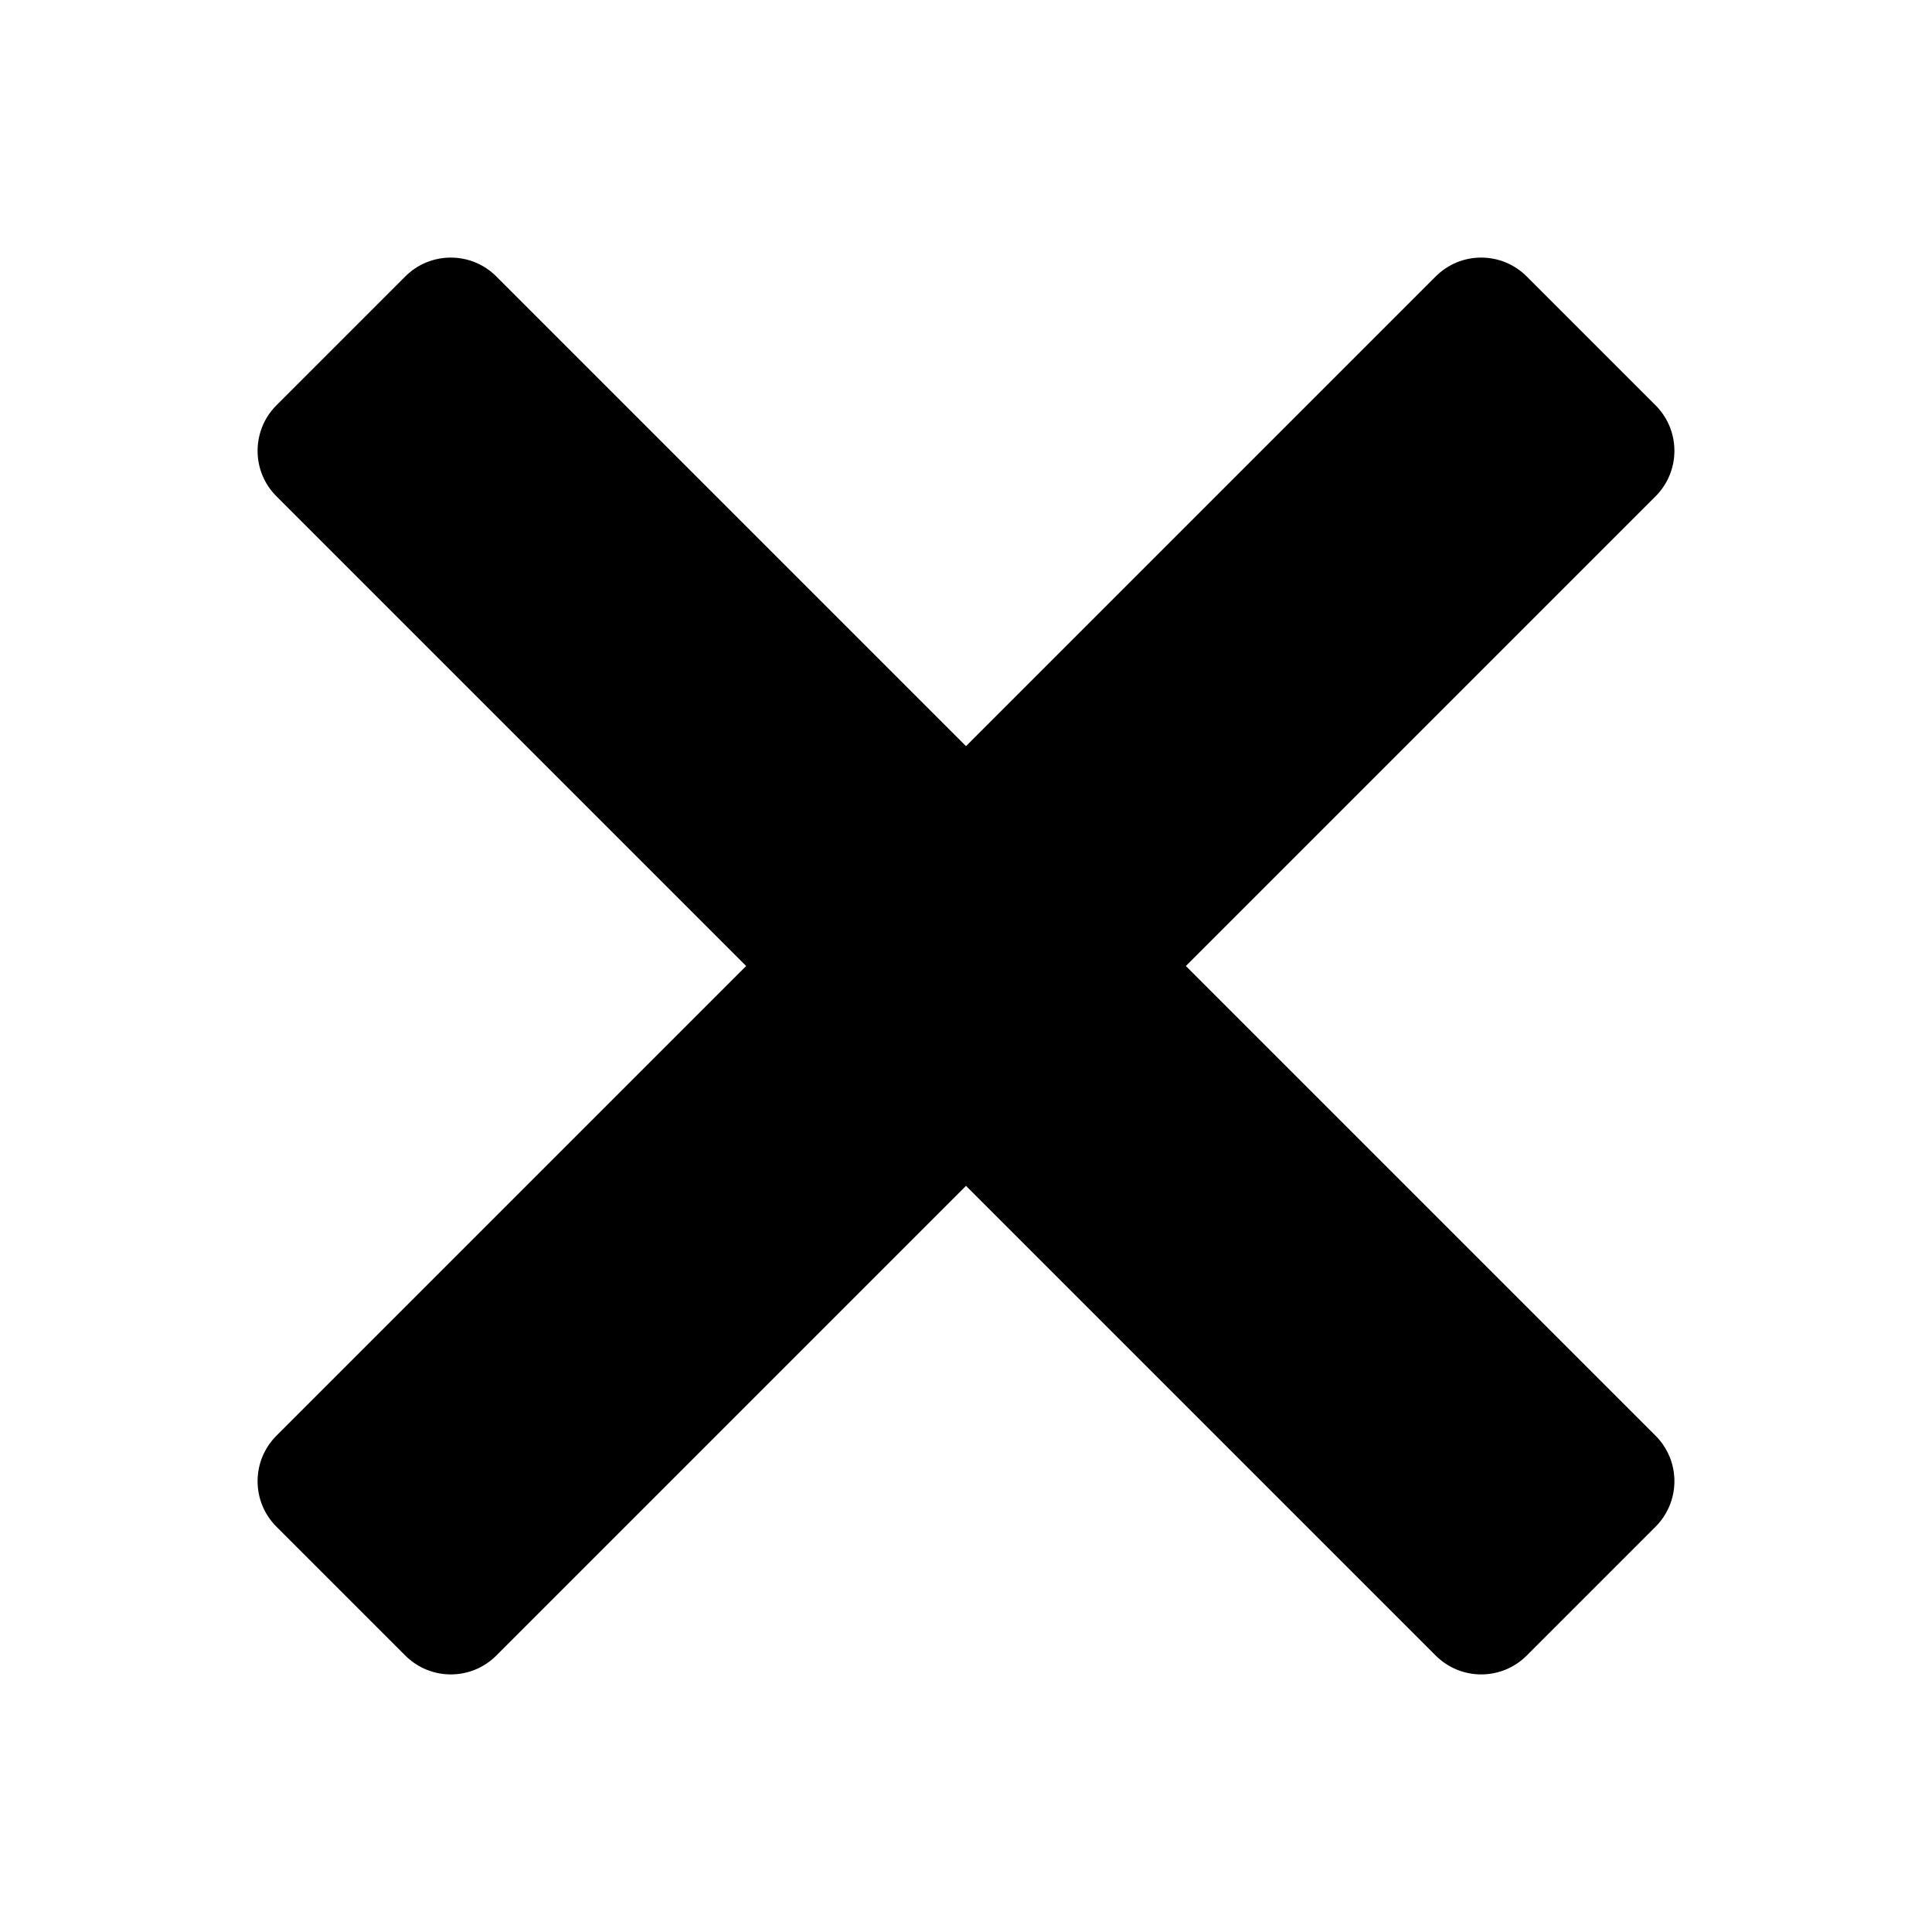
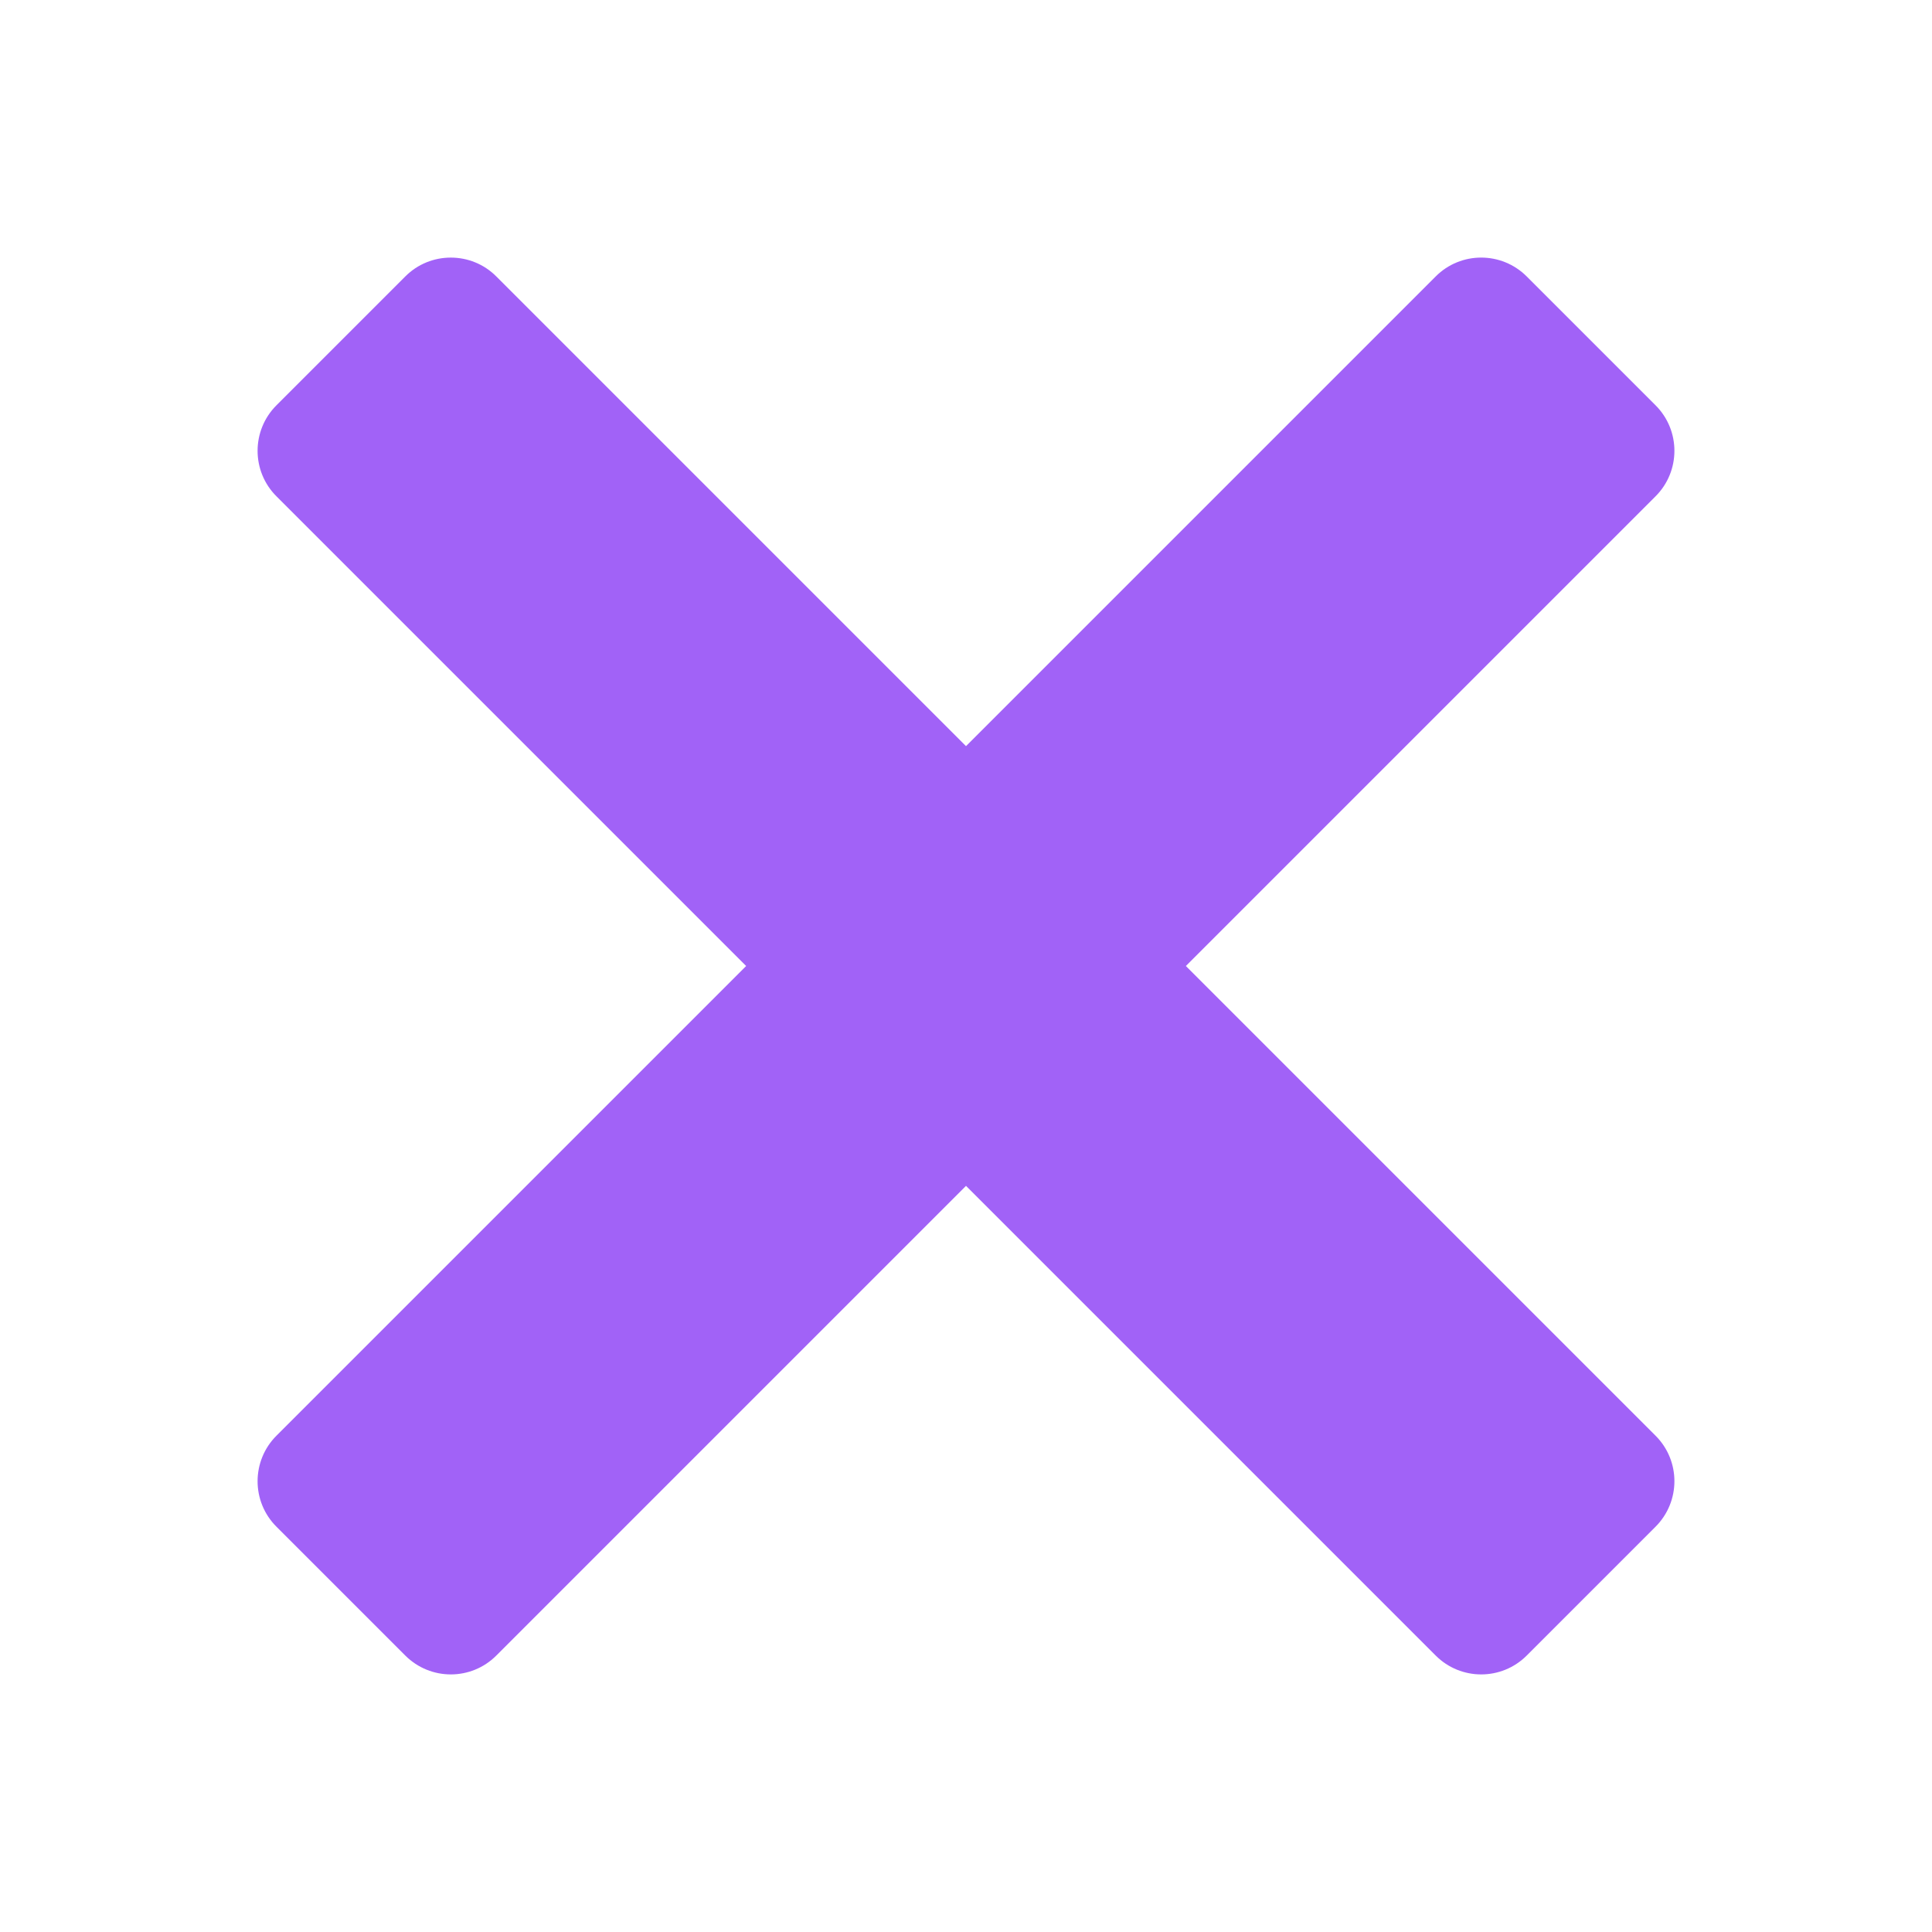
- <svg xmlns="http://www.w3.org/2000/svg" fill="#000000" viewBox="0 0 30 30" width="30px" height="30px">
+ <svg xmlns="http://www.w3.org/2000/svg" fill="#a162f7" viewBox="0 0 30 30" width="30px" height="30px">
  <path d="M 7 4 C 6.744 4 6.488 4.097 6.293 4.293 L 4.293 6.293 C 3.902 6.684 3.902 7.317 4.293 7.707 L 11.586 15 L 4.293 22.293 C 3.902 22.684 3.902 23.317 4.293 23.707 L 6.293 25.707 C 6.684 26.098 7.317 26.098 7.707 25.707 L 15 18.414 L 22.293 25.707 C 22.683 26.098 23.317 26.098 23.707 25.707 L 25.707 23.707 C 26.098 23.316 26.098 22.683 25.707 22.293 L 18.414 15 L 25.707 7.707 C 26.098 7.317 26.098 6.683 25.707 6.293 L 23.707 4.293 C 23.316 3.902 22.683 3.902 22.293 4.293 L 15 11.586 L 7.707 4.293 C 7.512 4.097 7.256 4 7 4 z" />
</svg>
